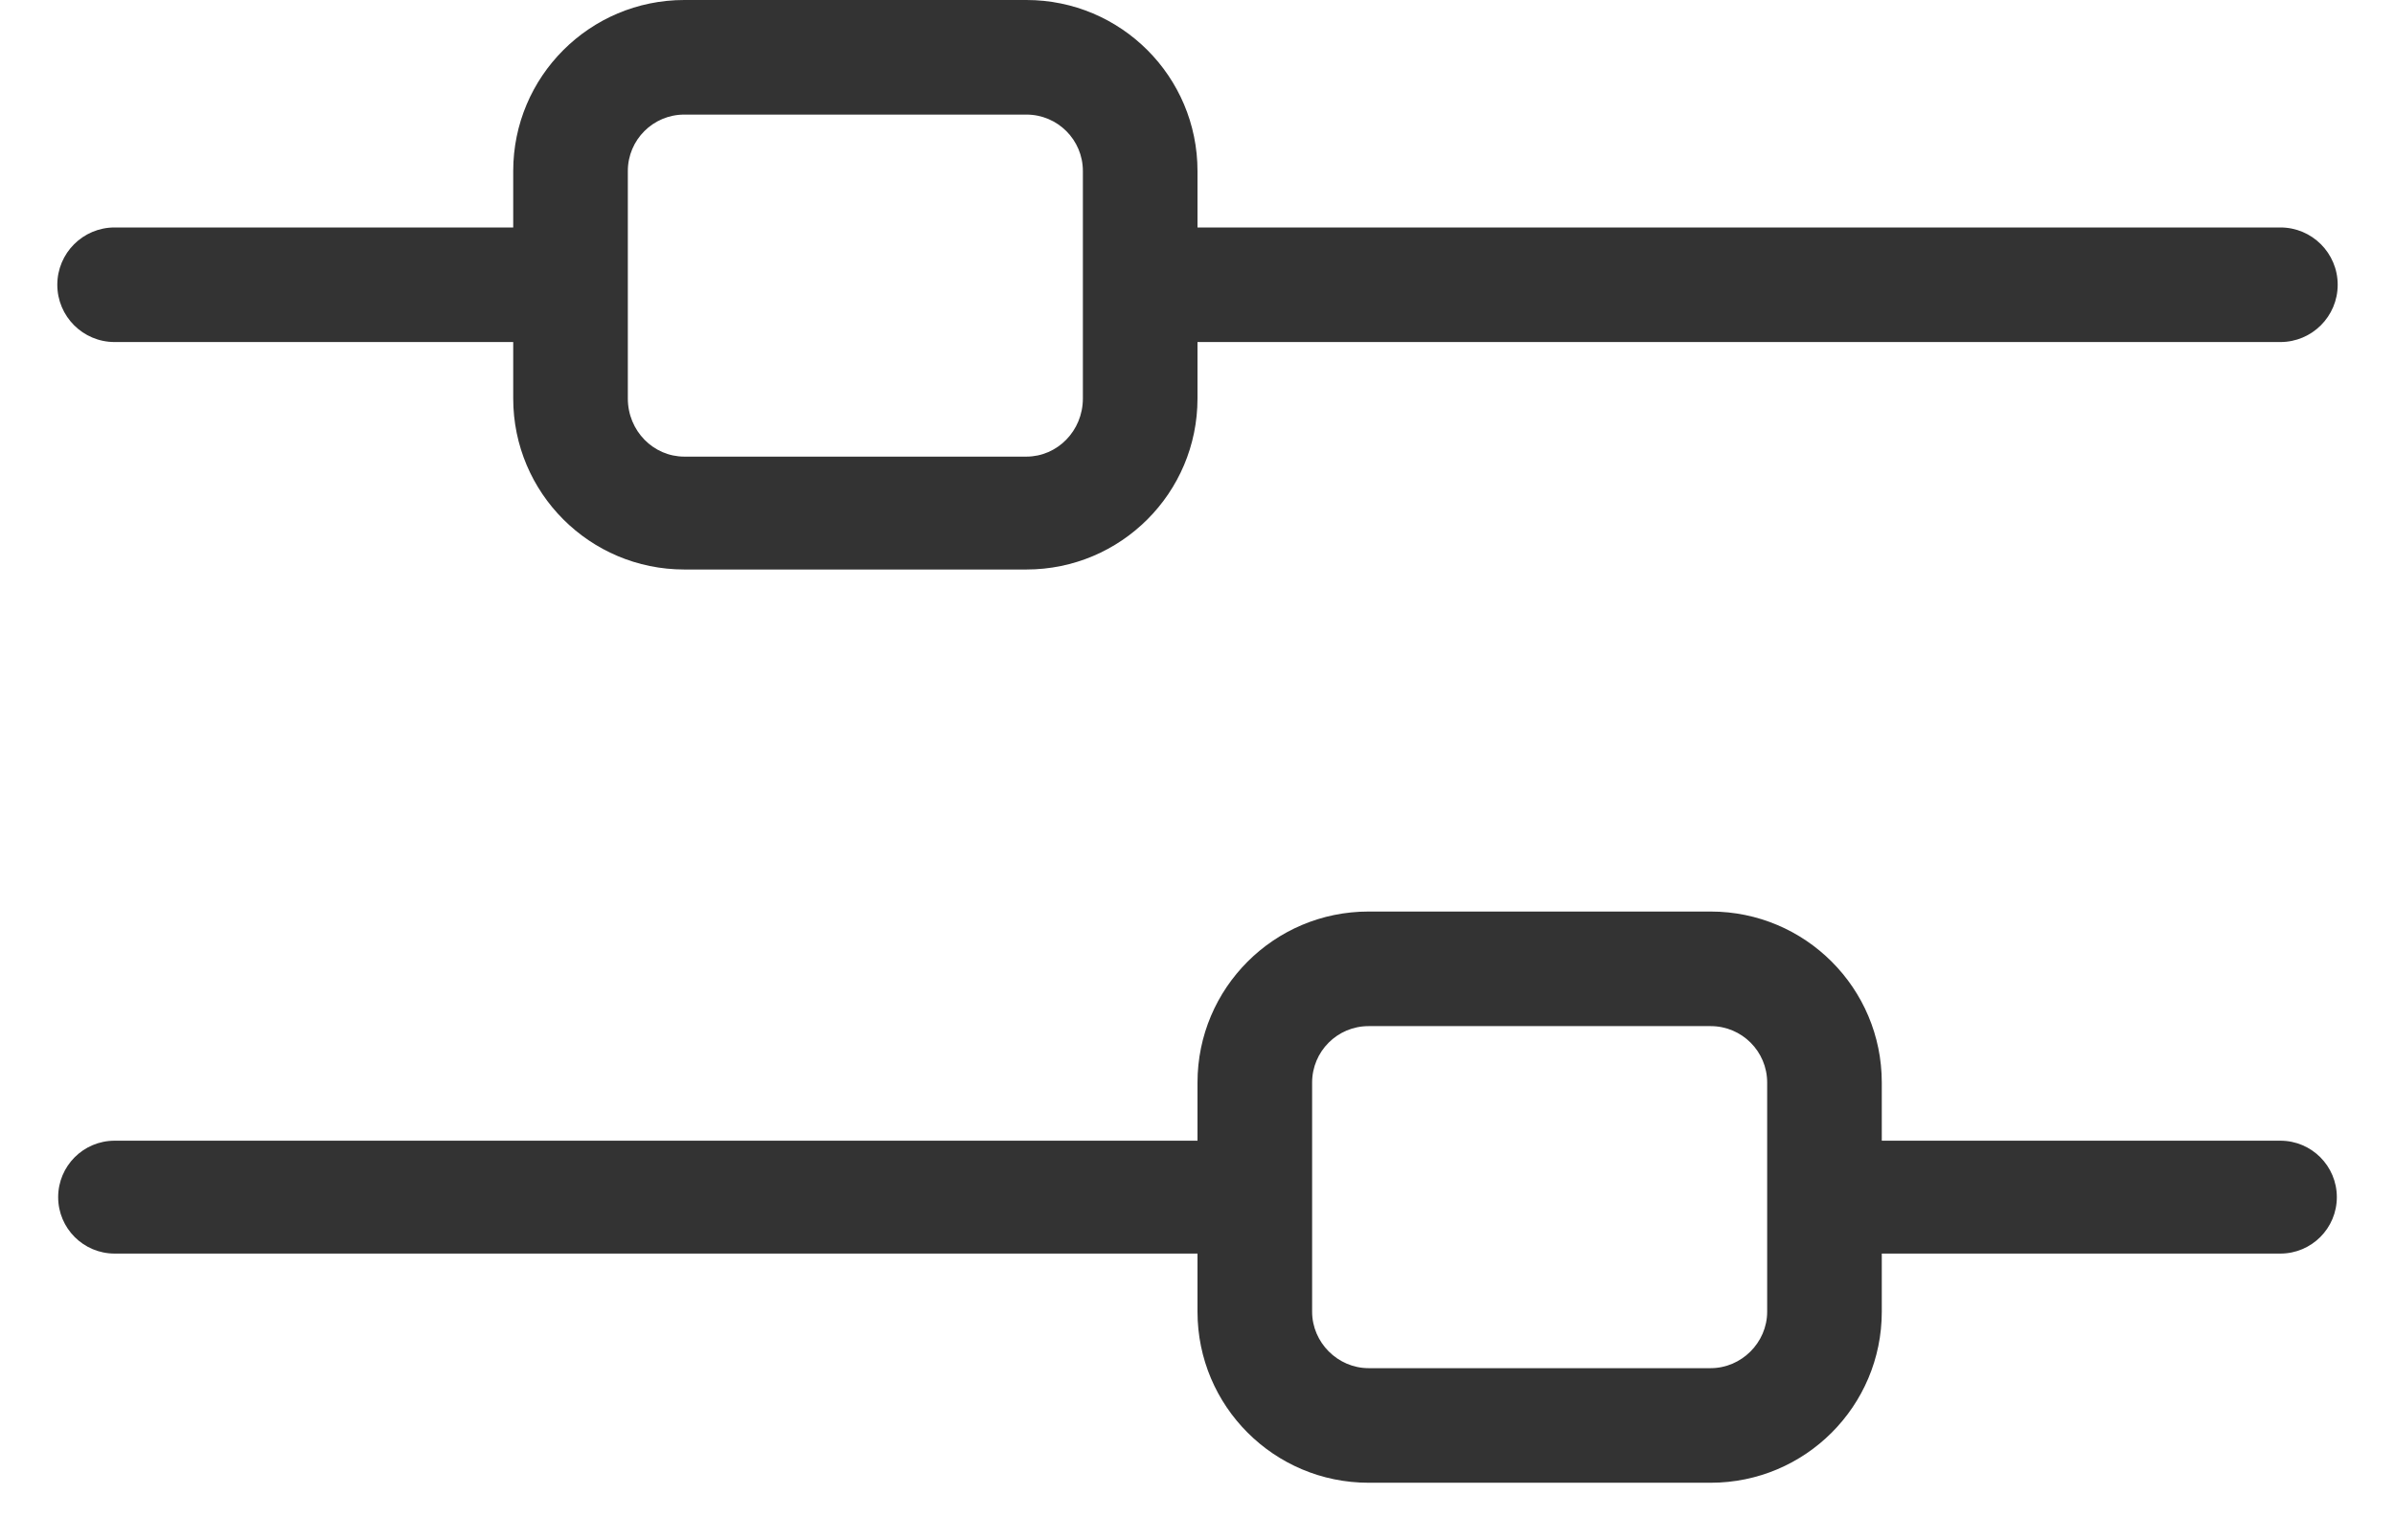
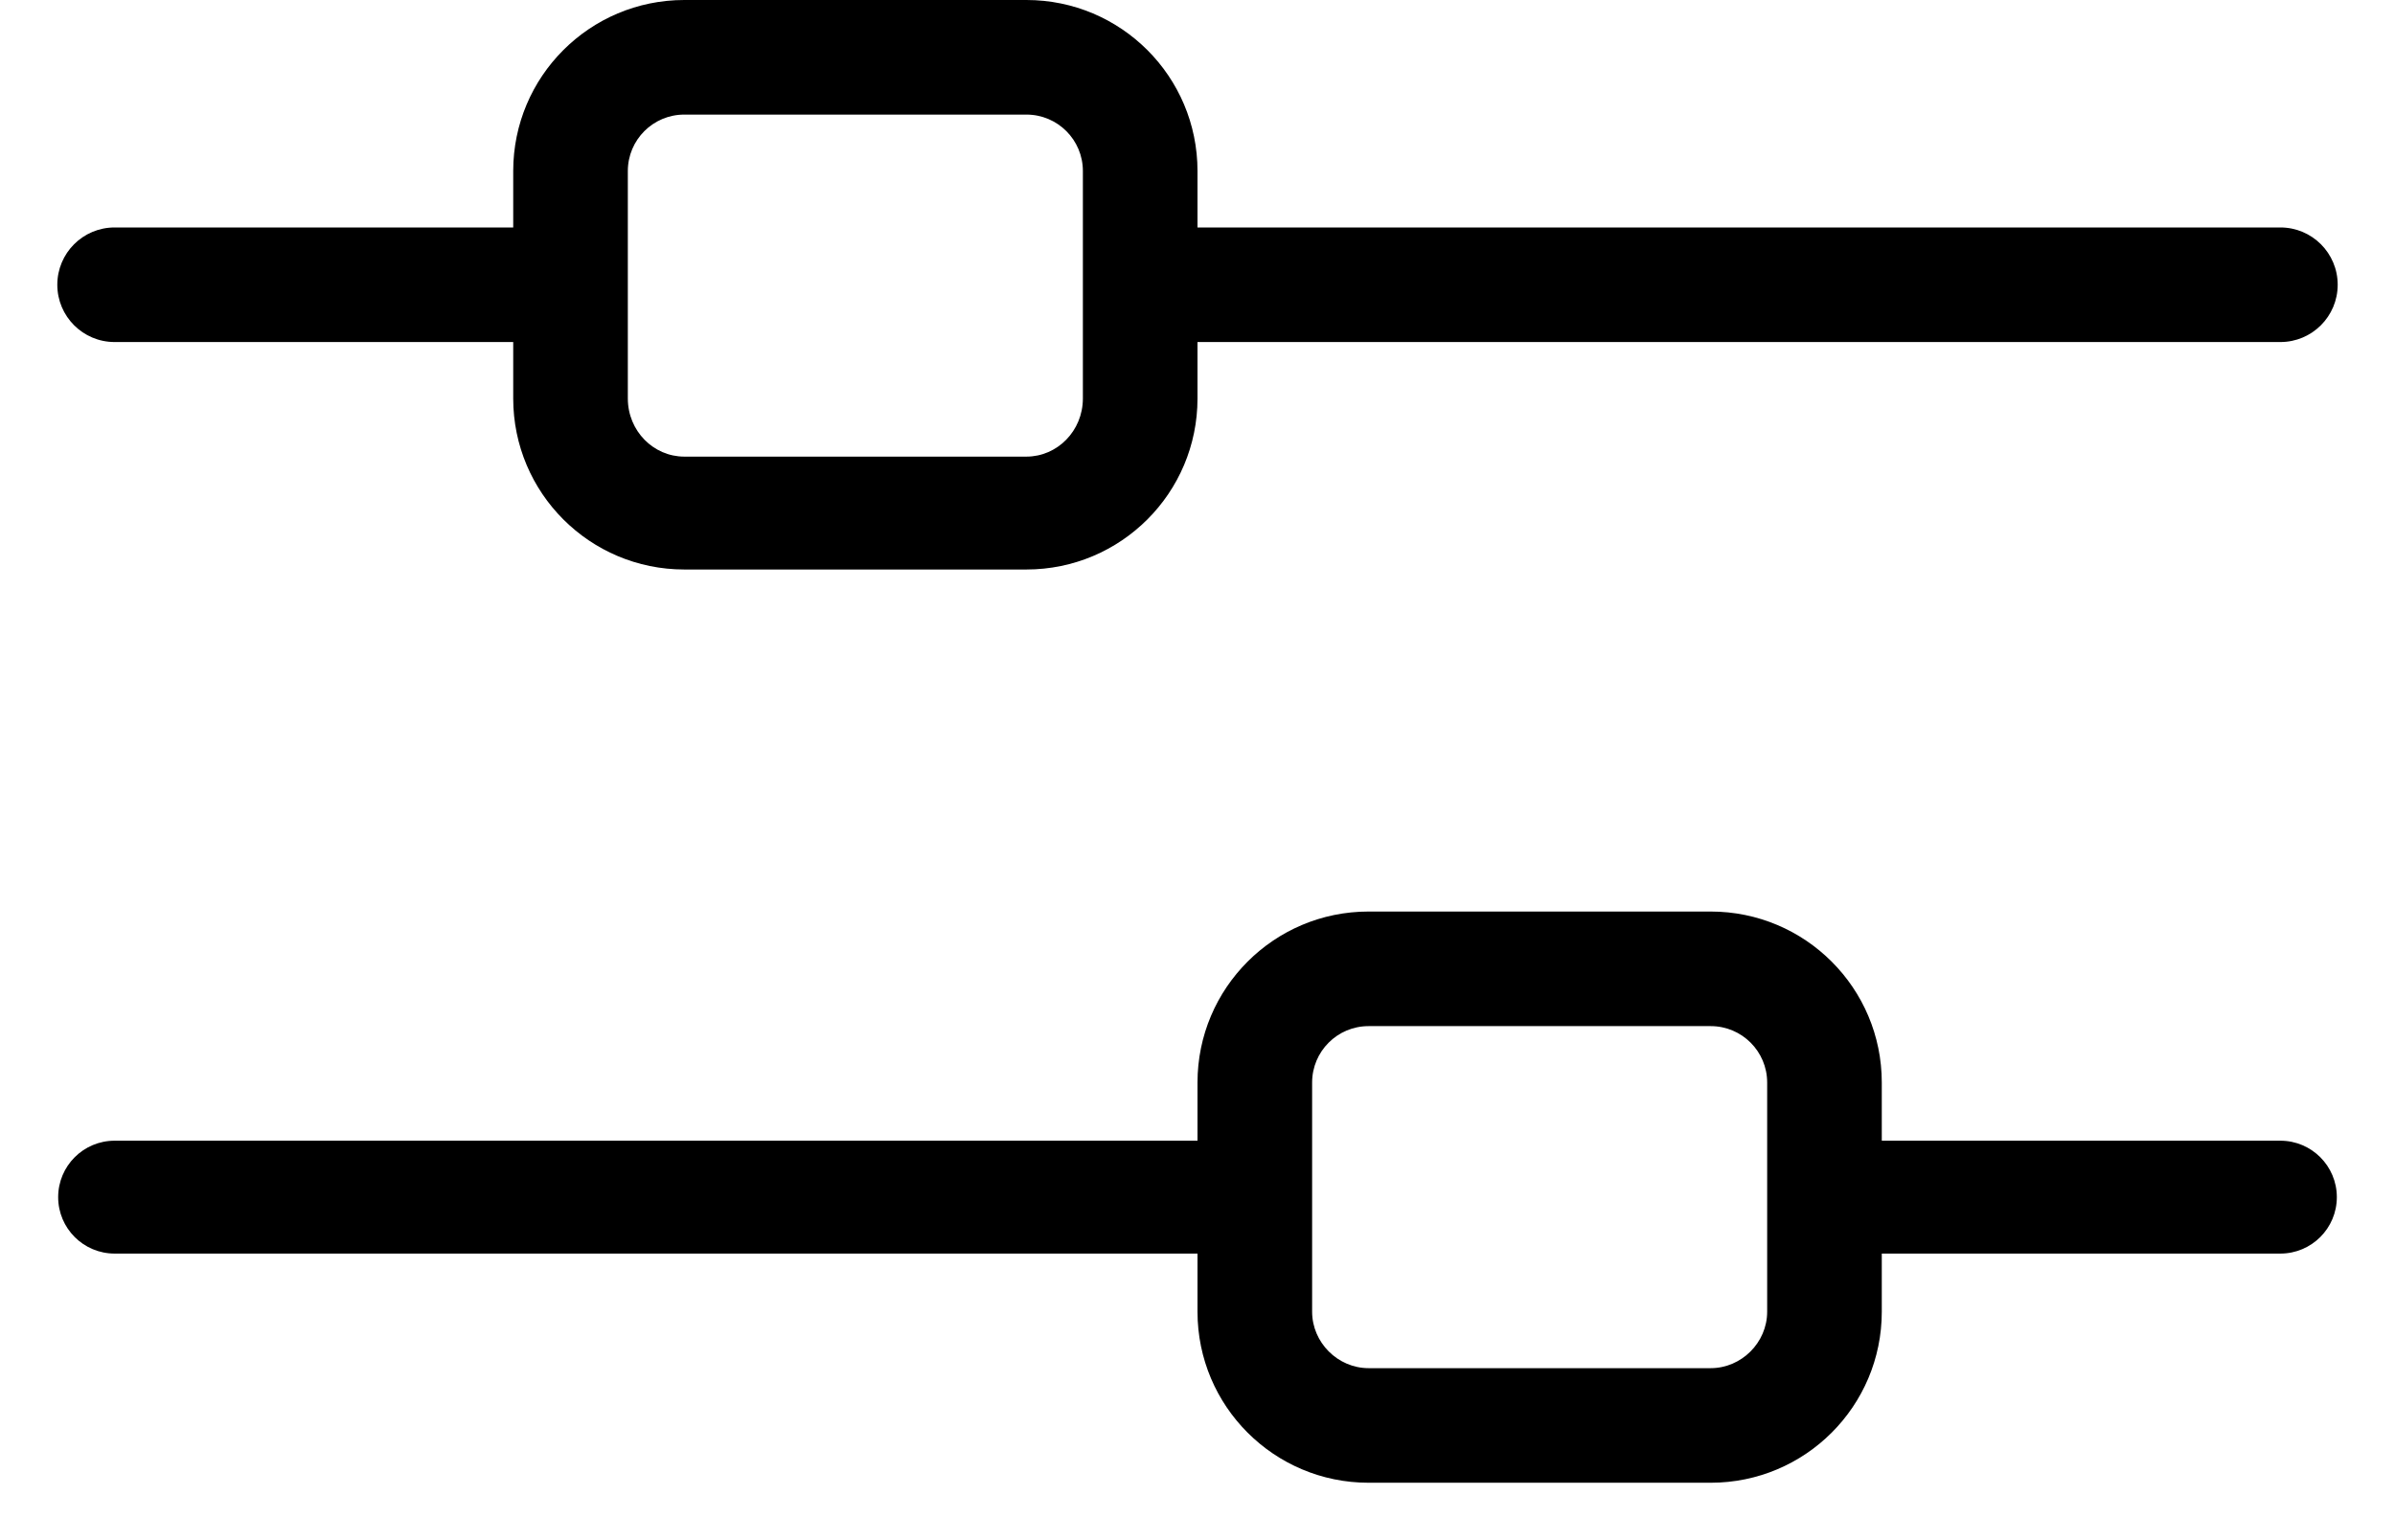
- <svg xmlns="http://www.w3.org/2000/svg" width="14" height="9">
-   <path d="M.67 2a.33.33 0 1 1 0-.67h2.66a.33.33 0 0 1 0 .67H.67zm12.66-.67a.33.33 0 0 1 0 .67H6.67a.33.33 0 1 1 0-.67h6.66zm0 5.34a.33.33 0 1 1 0 .66h-2.66a.33.33 0 1 1 0-.66h2.66zM.67 7.33a.33.33 0 1 1 0-.66h6.66a.33.33 0 1 1 0 .66H.67zM4 .67a.33.33 0 0 0-.33.33v1.33c0 .19.15.34.33.34h2c.18 0 .33-.15.33-.34V1A.33.33 0 0 0 6 .67H4zM4 0h2a1 1 0 0 1 1 1v1.33a1 1 0 0 1-1 1H4a1 1 0 0 1-1-1V1a1 1 0 0 1 1-1zm4 6a.33.33 0 0 0-.33.33v1.34c0 .18.15.33.33.33h2c.18 0 .33-.15.33-.33V6.33A.33.33 0 0 0 10 6H8zm0-.67h2a1 1 0 0 1 1 1v1.34a1 1 0 0 1-1 1H8a1 1 0 0 1-1-1V6.33a1 1 0 0 1 1-1z" fill="#333" fill-rule="nonzero" />
+ <svg xmlns="http://www.w3.org/2000/svg" width="14" height="9" viewBox="0 0 14 9">
+   <path d="M.67 2a.33.33 0 1 1 0-.67h2.66a.33.33 0 0 1 0 .67H.67zm12.66-.67a.33.33 0 0 1 0 .67H6.67a.33.33 0 1 1 0-.67h6.66zm0 5.34a.33.33 0 1 1 0 .66h-2.66a.33.33 0 1 1 0-.66h2.66zM.67 7.33a.33.33 0 1 1 0-.66h6.66a.33.33 0 1 1 0 .66H.67zM4 .67a.33.33 0 0 0-.33.33v1.33c0 .19.15.34.33.34h2c.18 0 .33-.15.33-.34V1A.33.33 0 0 0 6 .67H4zM4 0h2a1 1 0 0 1 1 1v1.33a1 1 0 0 1-1 1H4a1 1 0 0 1-1-1V1a1 1 0 0 1 1-1zm4 6a.33.33 0 0 0-.33.33v1.34c0 .18.15.33.33.33h2c.18 0 .33-.15.33-.33V6.33A.33.33 0 0 0 10 6H8zm0-.67h2a1 1 0 0 1 1 1v1.34a1 1 0 0 1-1 1H8a1 1 0 0 1-1-1V6.33a1 1 0 0 1 1-1z" fill="#000" fill-rule="nonzero" />
</svg>
